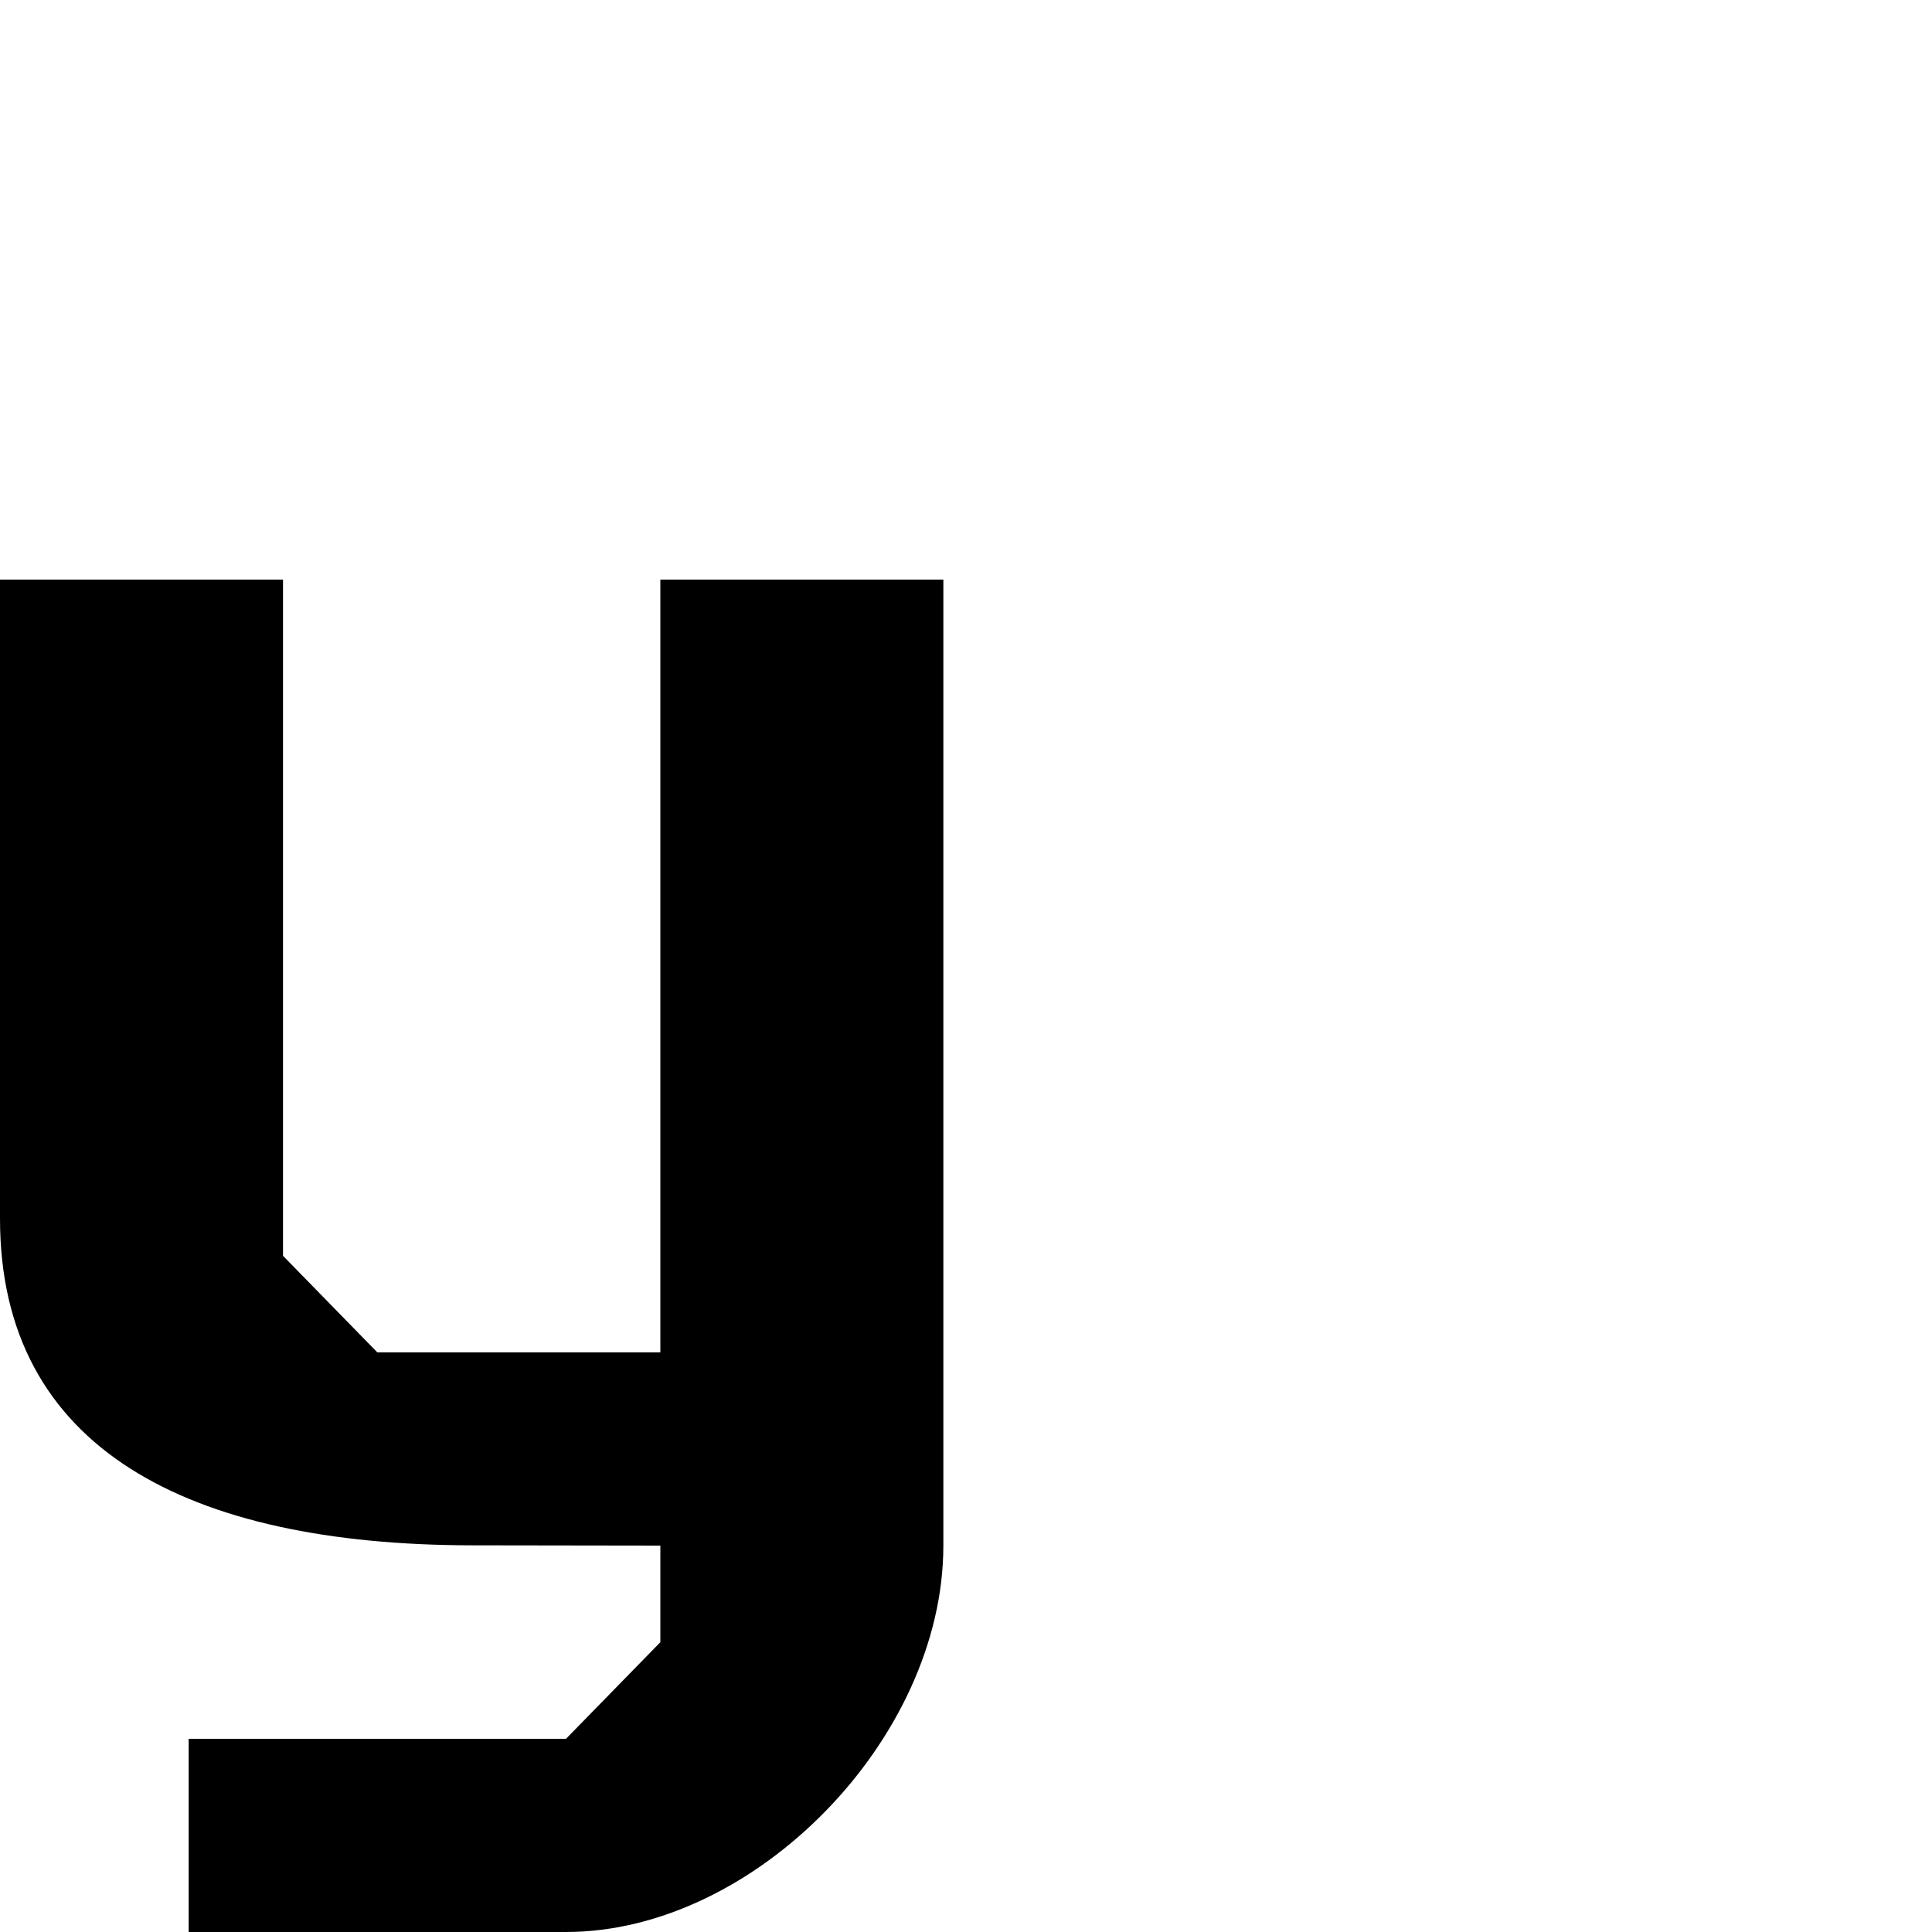
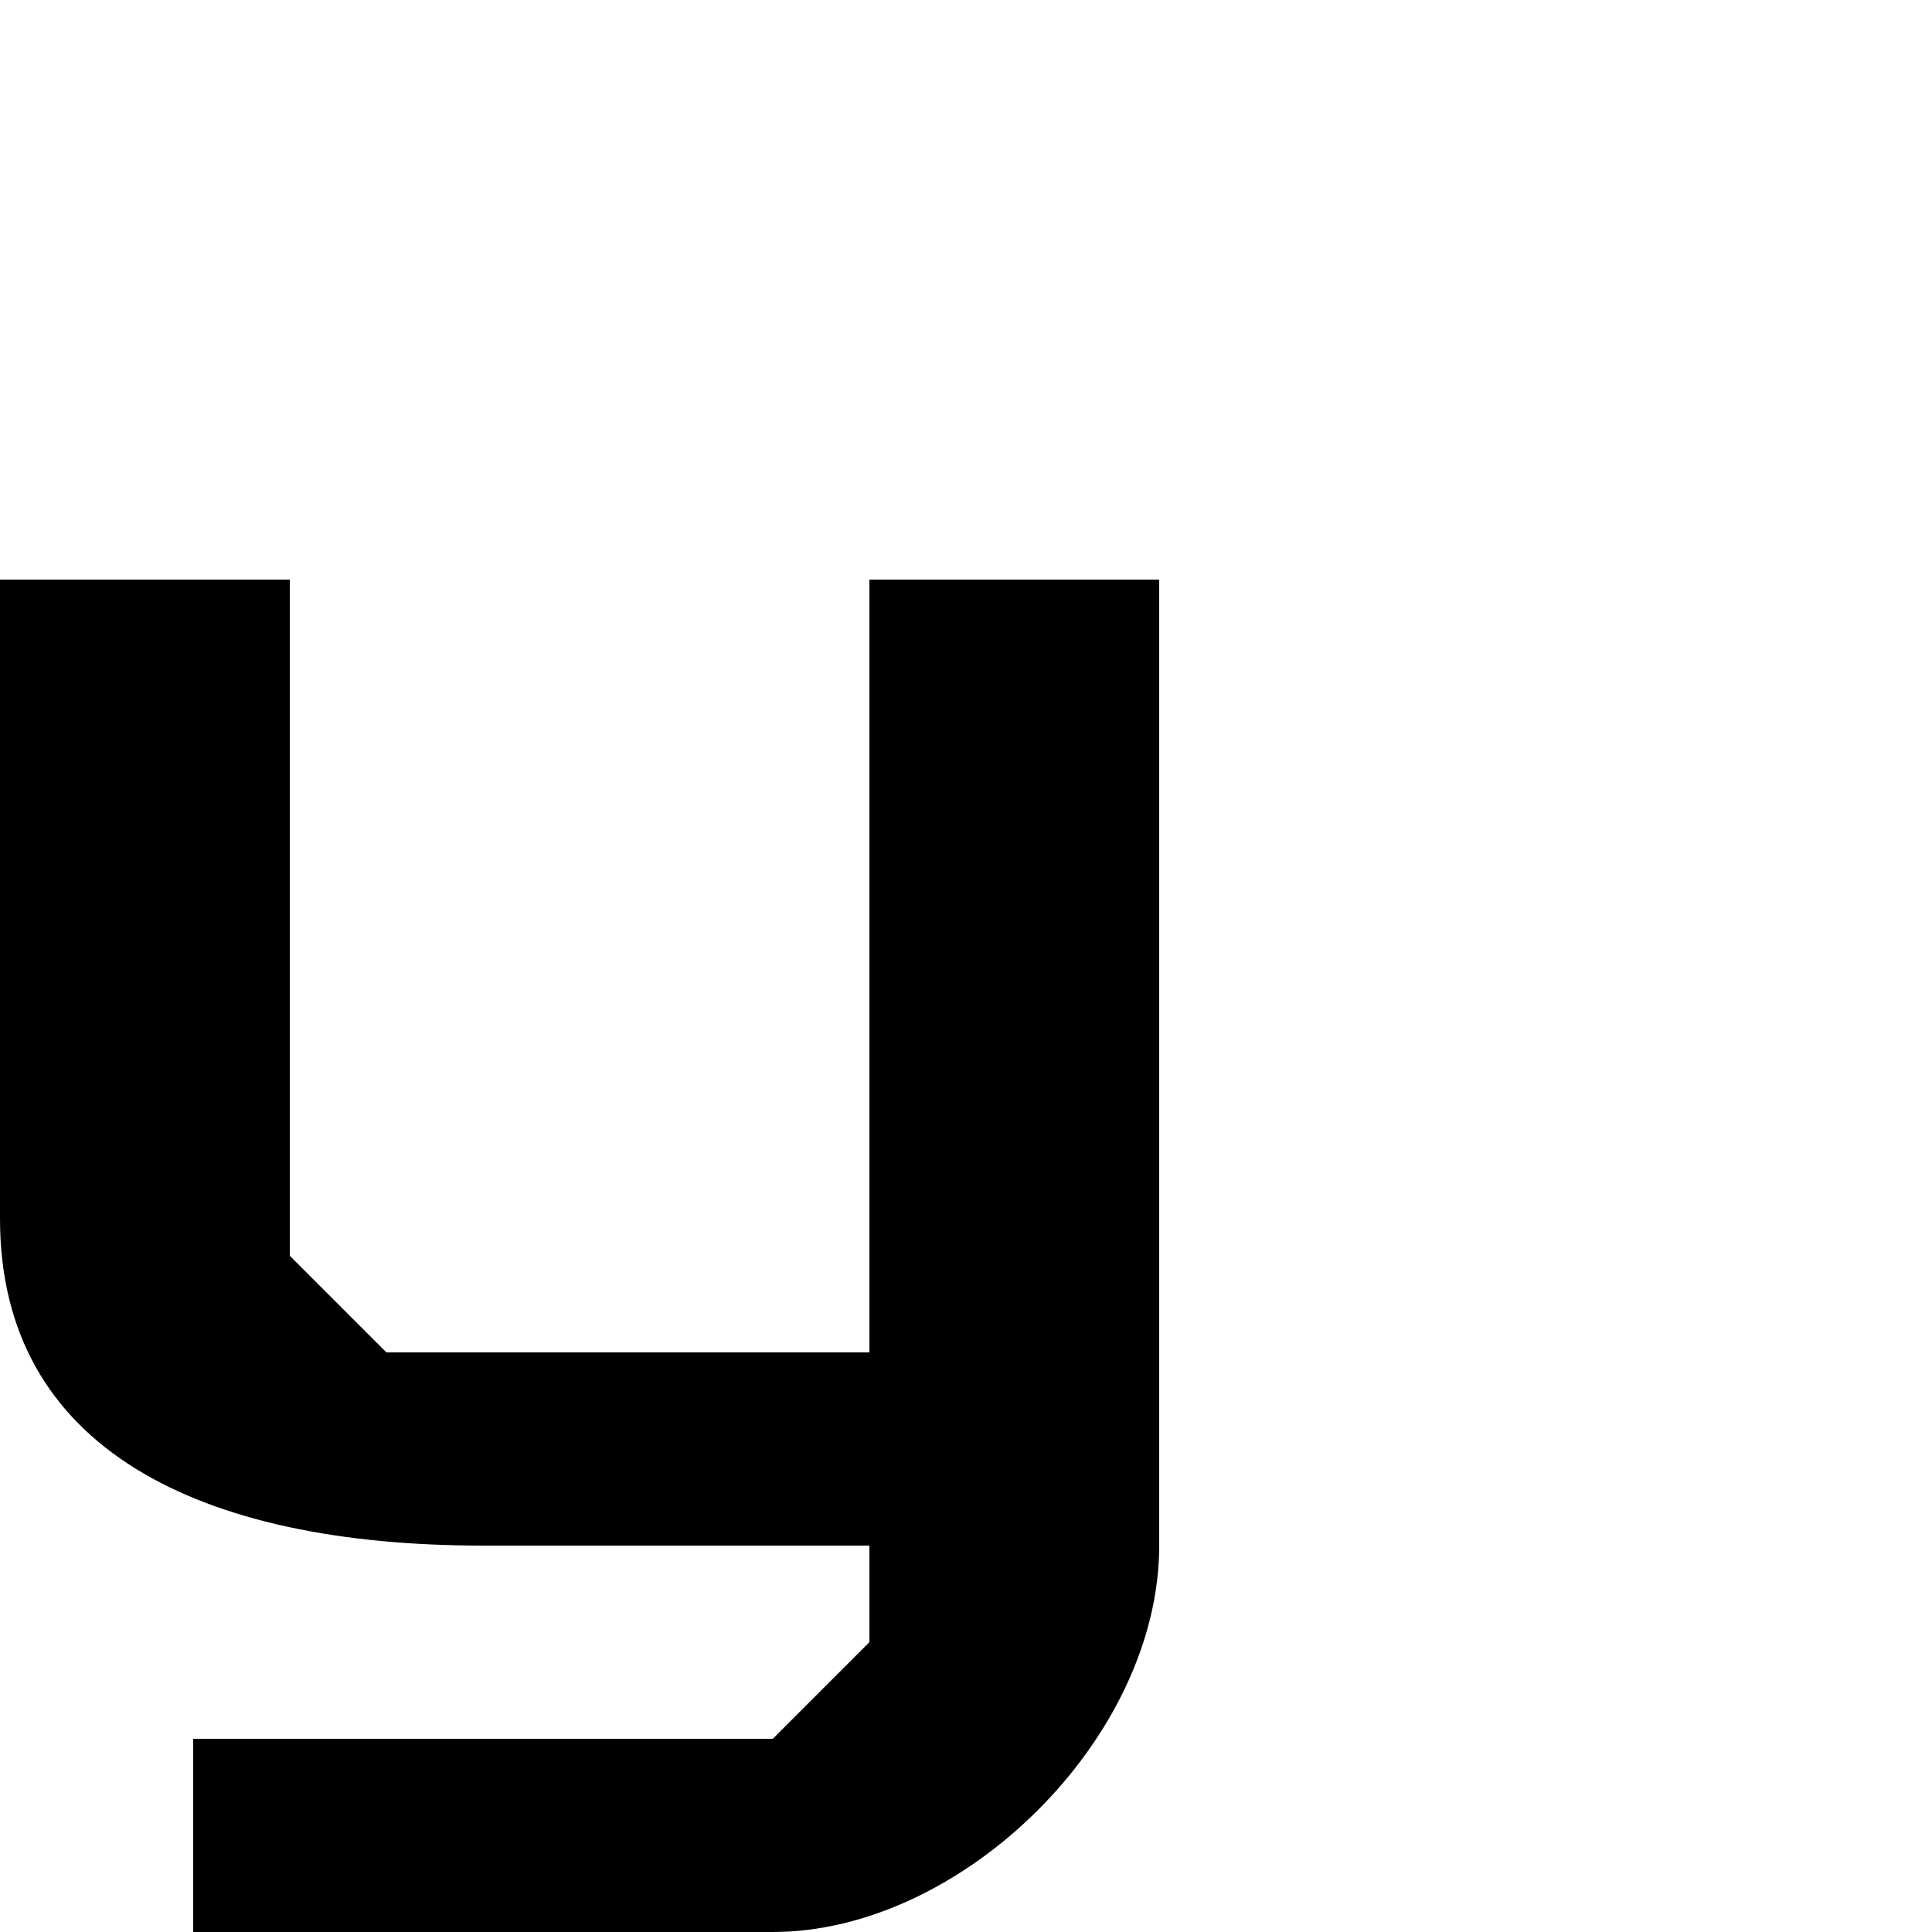
<svg xmlns="http://www.w3.org/2000/svg" height="1024" width="1024" version="1.1" id="svg4375" viewBox="0 0 1024 1024" xml:space="preserve">
  <defs id="defs4">
    <linearGradient id="linearGradient8000">
      <stop style="stop-color:#000000;stop-opacity:1;" offset="0" id="stop7998" />
    </linearGradient>
    <clipPath clipPathUnits="userSpaceOnUse" id="clipPath6029">
      <g id="use6031" />
    </clipPath>
  </defs>
  <g id="layer1" style="display:inline">
-     <path style="display:inline;fill:#000000;stroke-width:0.807" d="m 0,307.2 h 150 v 358.4 l 50,51.2 H 350 V 307.2 h 150 v 512 C 500,921.6 400,1024 300,1024 H 100 V 921.6 h 200 l 50,-51.2 V 819.2 L 250,819.053 C 100,818.833 0,768 0,645.908 Z" id="path19491" />
+     <path style="display:inline;fill:#000000;stroke-width:0.807" d="m 0,307.2 153.6,0 0,358.4 51.2,51.2 256,0 V 307.2 h 153.6 v 512 C 614.4,921.6 509.6,1024 409.6,1024 H 102.4 V 921.6 l 307.2,0 51.2,-51.2 0,-51.2 -204.8,0 C 106,819.2 0,768 0,645.908 Z" id="path19491" />
  </g>
</svg>
